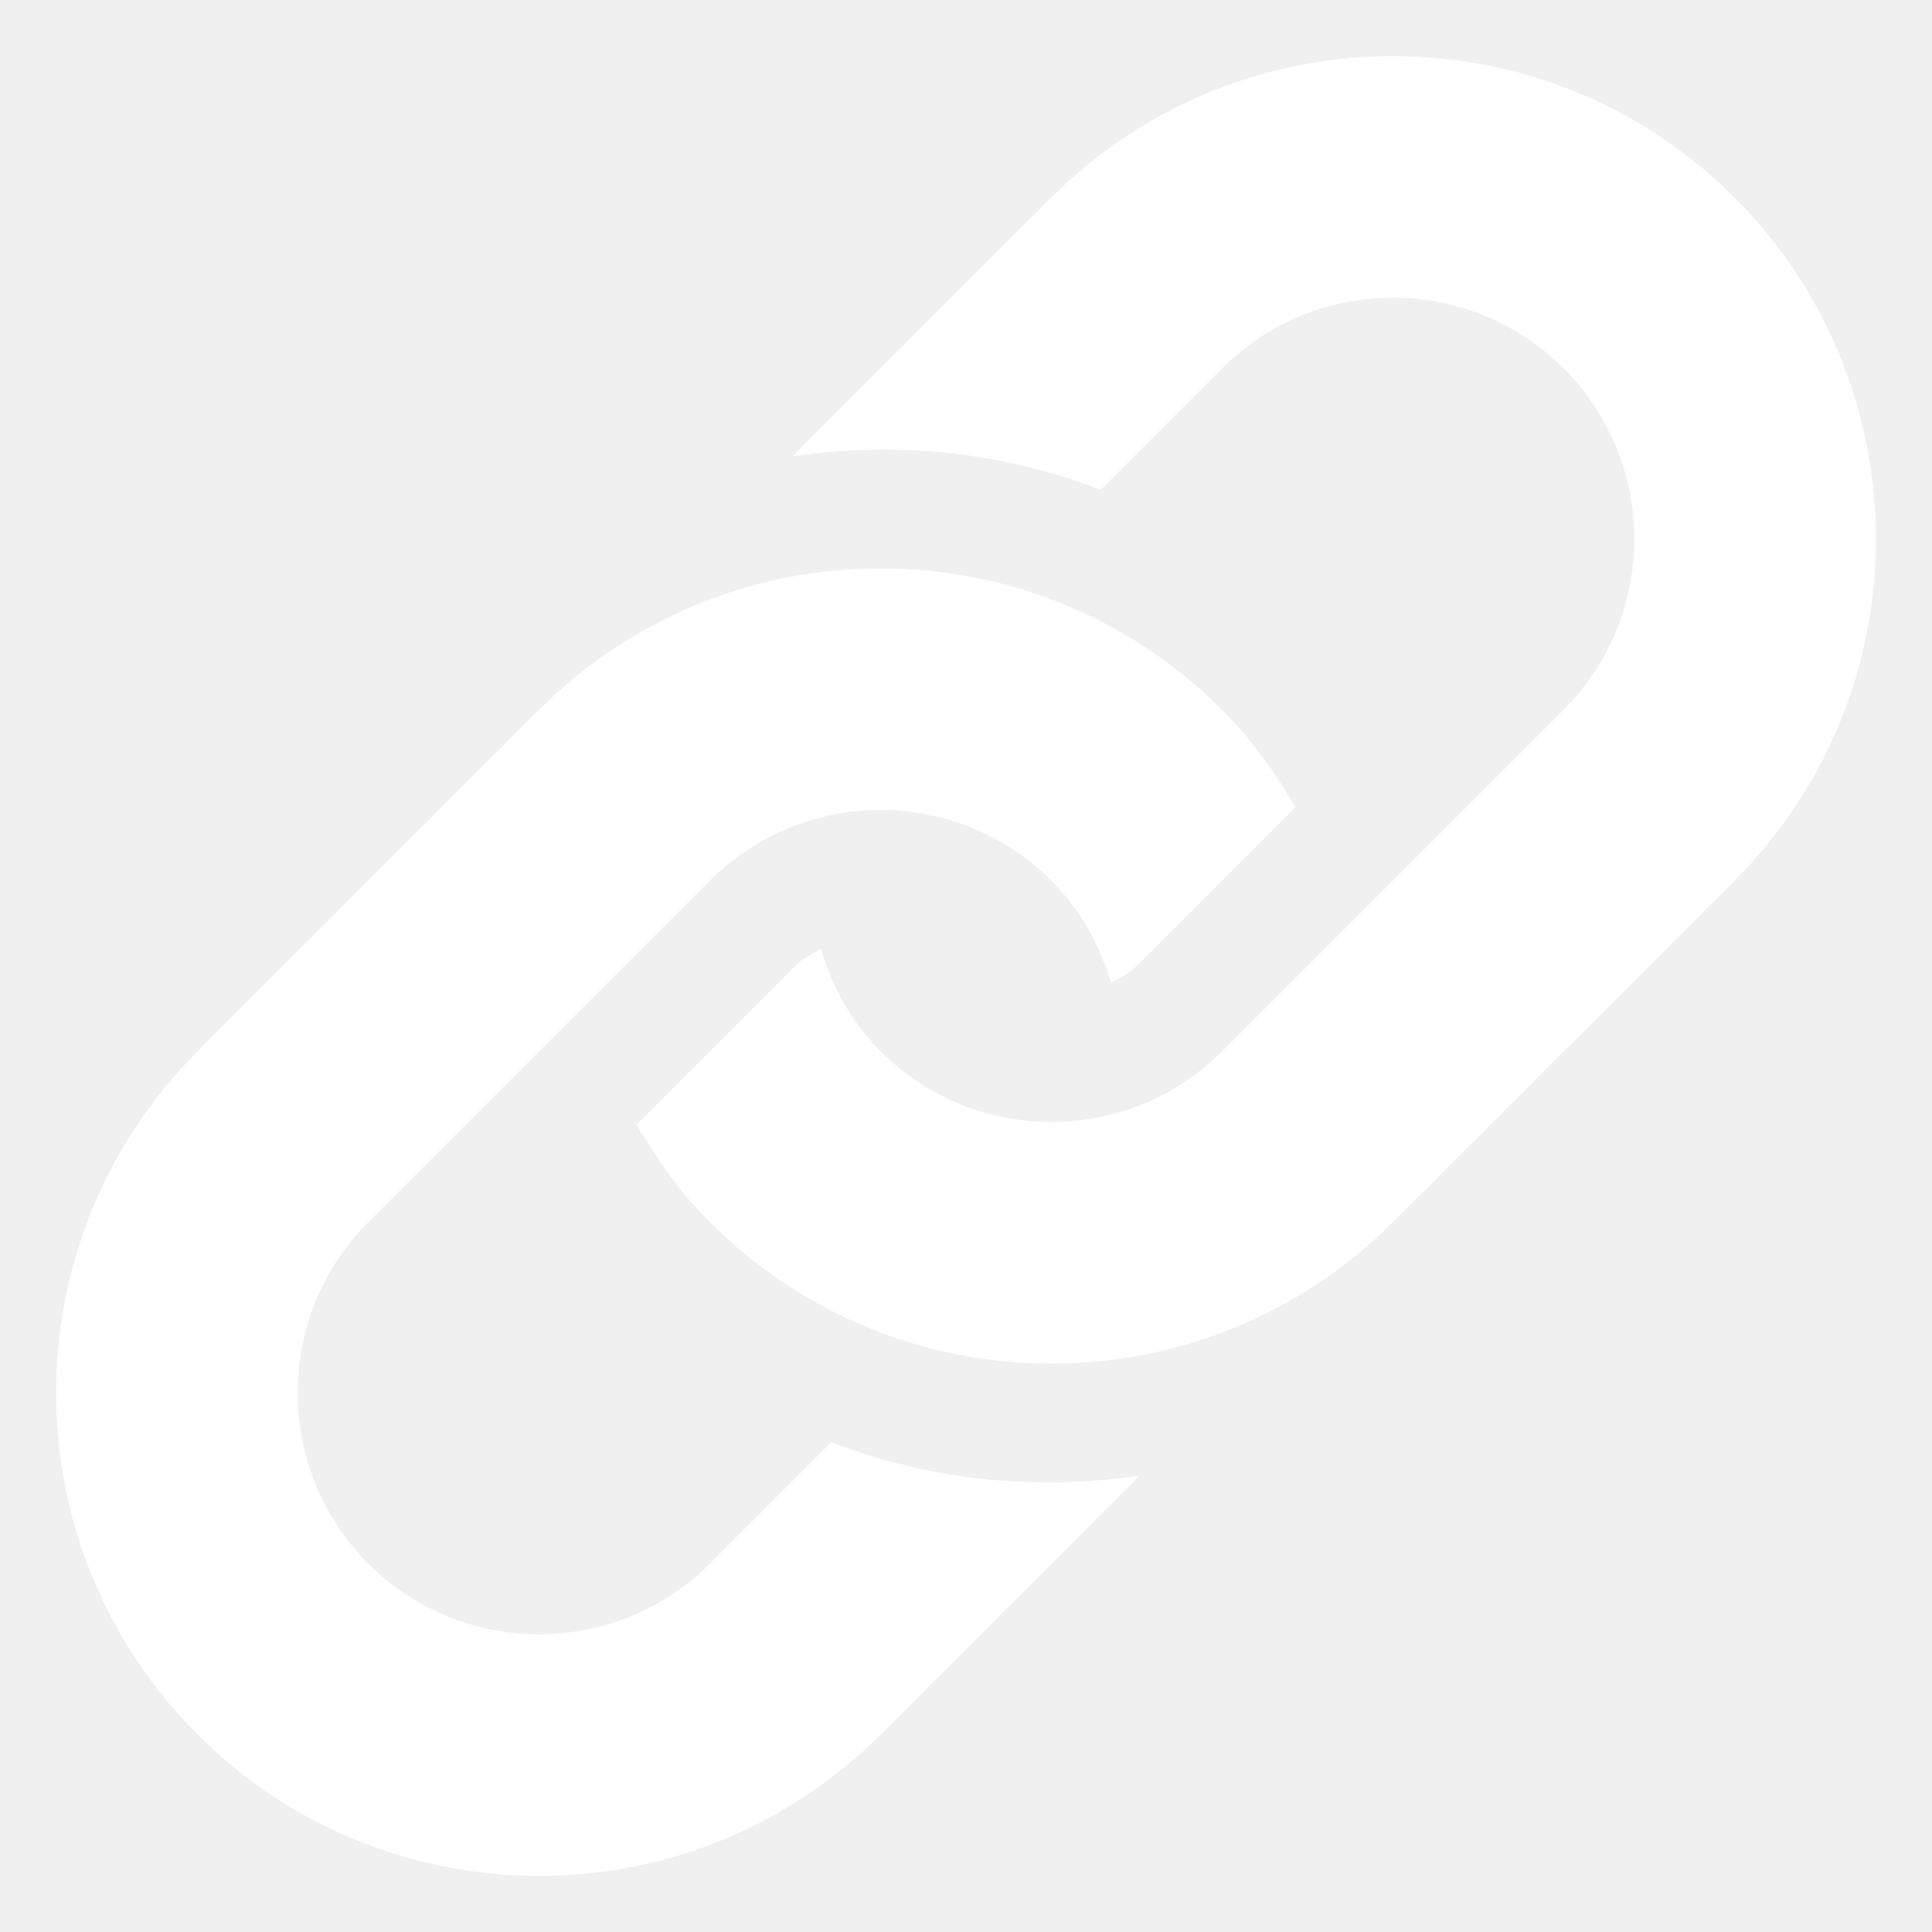
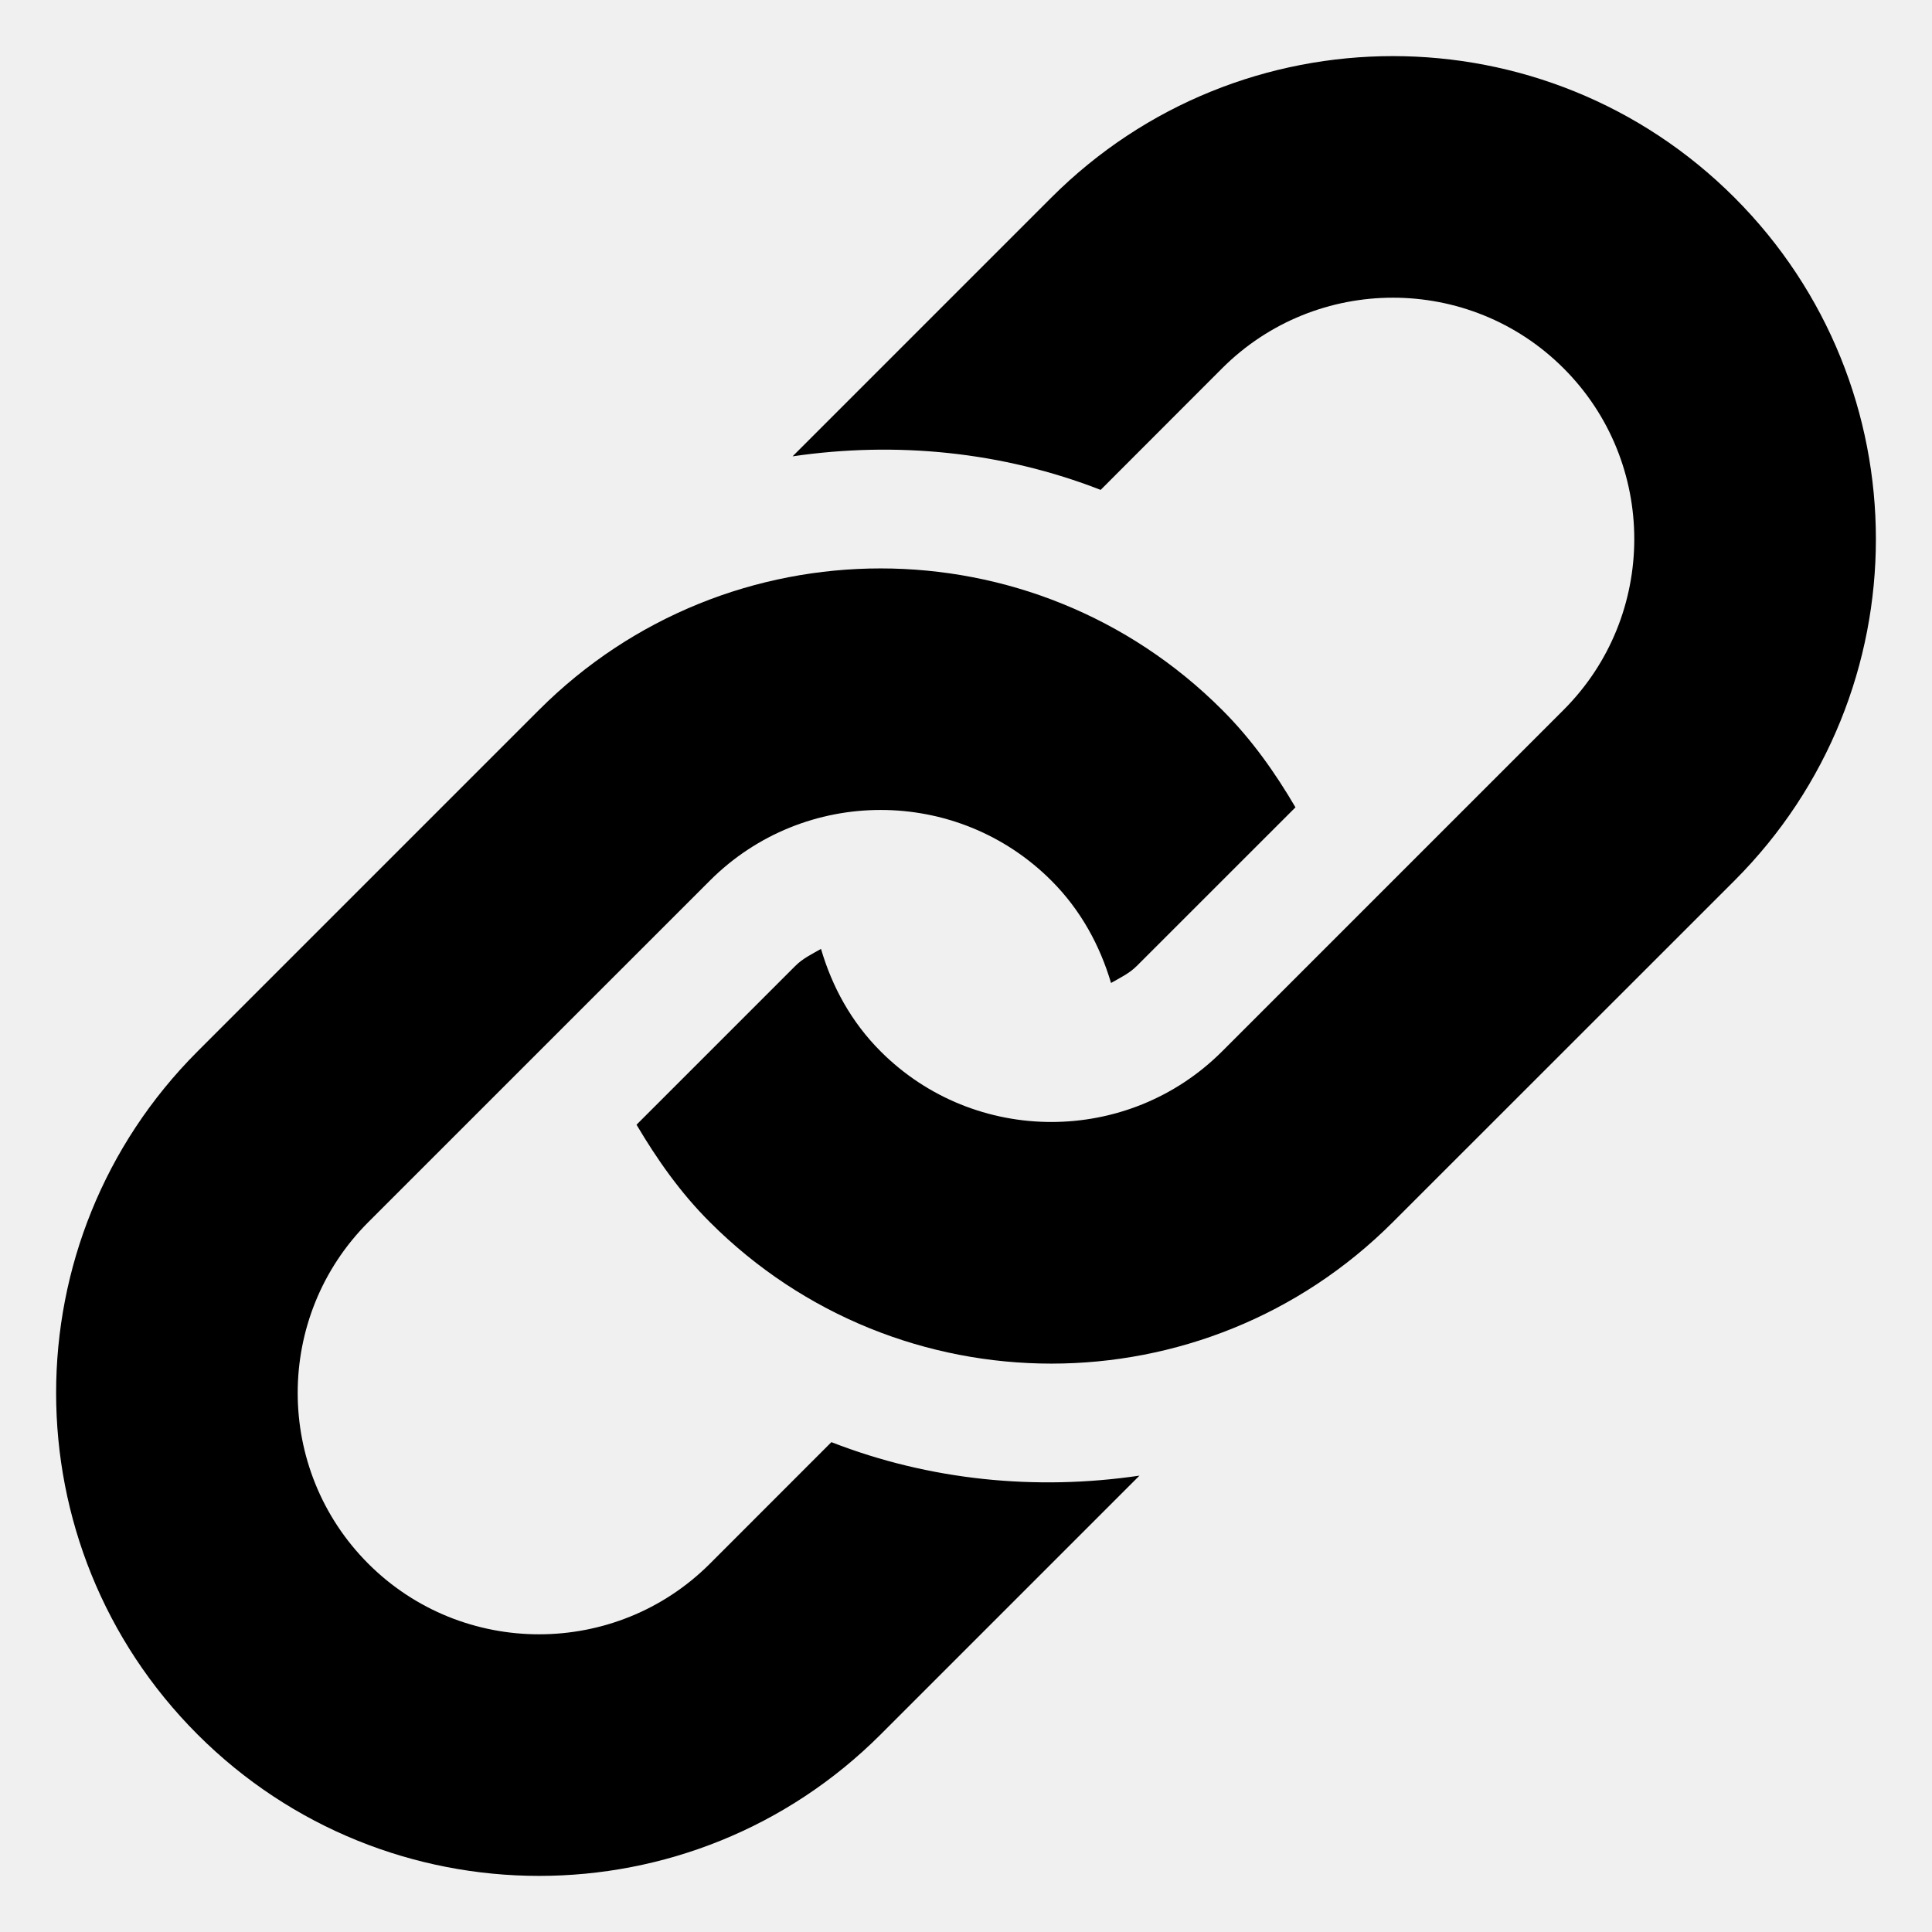
<svg xmlns="http://www.w3.org/2000/svg" version="1.1" x="0px" y="0px" width="16" height="16" viewBox="0 0 512 512" enable-background="new 0 0 512 512" xml:space="preserve">
-   <path fill="white" d="M459.654,233.373l-90.531,90.5c-49.969,50-131.031,50-181,0c-7.875-7.844-14.031-16.688-19.438-25.813  l42.063-42.063c2-2.016,4.469-3.172,6.828-4.531c2.906,9.938,7.984,19.344,15.797,27.156c24.953,24.969,65.563,24.938,90.5,0  l90.5-90.5c24.969-24.969,24.969-65.563,0-90.516c-24.938-24.953-65.531-24.953-90.5,0l-32.188,32.219  c-26.109-10.172-54.25-12.906-81.641-8.891l68.578-68.578c50-49.984,131.031-49.984,181.031,0  C509.623,102.342,509.623,183.389,459.654,233.373z M220.326,382.186l-32.203,32.219c-24.953,24.938-65.563,24.938-90.516,0  c-24.953-24.969-24.953-65.563,0-90.531l90.516-90.5c24.969-24.969,65.547-24.969,90.5,0c7.797,7.797,12.875,17.203,15.813,27.125  c2.375-1.375,4.813-2.5,6.813-4.5l42.063-42.047c-5.375-9.156-11.563-17.969-19.438-25.828c-49.969-49.984-131.031-49.984-181.016,0  l-90.5,90.5c-49.984,50-49.984,131.031,0,181.031c49.984,49.969,131.031,49.969,181.016,0l68.594-68.594  C274.561,395.092,246.42,392.342,220.326,382.186z" />
+   <path fill="black" d="M459.654,233.373l-90.531,90.5c-49.969,50-131.031,50-181,0c-7.875-7.844-14.031-16.688-19.438-25.813  l42.063-42.063c2-2.016,4.469-3.172,6.828-4.531c2.906,9.938,7.984,19.344,15.797,27.156c24.953,24.969,65.563,24.938,90.5,0  l90.5-90.5c24.969-24.969,24.969-65.563,0-90.516c-24.938-24.953-65.531-24.953-90.5,0l-32.188,32.219  c-26.109-10.172-54.25-12.906-81.641-8.891l68.578-68.578c50-49.984,131.031-49.984,181.031,0  C509.623,102.342,509.623,183.389,459.654,233.373z M220.326,382.186l-32.203,32.219c-24.953,24.938-65.563,24.938-90.516,0  c-24.953-24.969-24.953-65.563,0-90.531l90.516-90.5c24.969-24.969,65.547-24.969,90.5,0c7.797,7.797,12.875,17.203,15.813,27.125  c2.375-1.375,4.813-2.5,6.813-4.5l42.063-42.047c-5.375-9.156-11.563-17.969-19.438-25.828c-49.969-49.984-131.031-49.984-181.016,0  l-90.5,90.5c-49.984,50-49.984,131.031,0,181.031c49.984,49.969,131.031,49.969,181.016,0l68.594-68.594  C274.561,395.092,246.42,392.342,220.326,382.186z" />
</svg>
